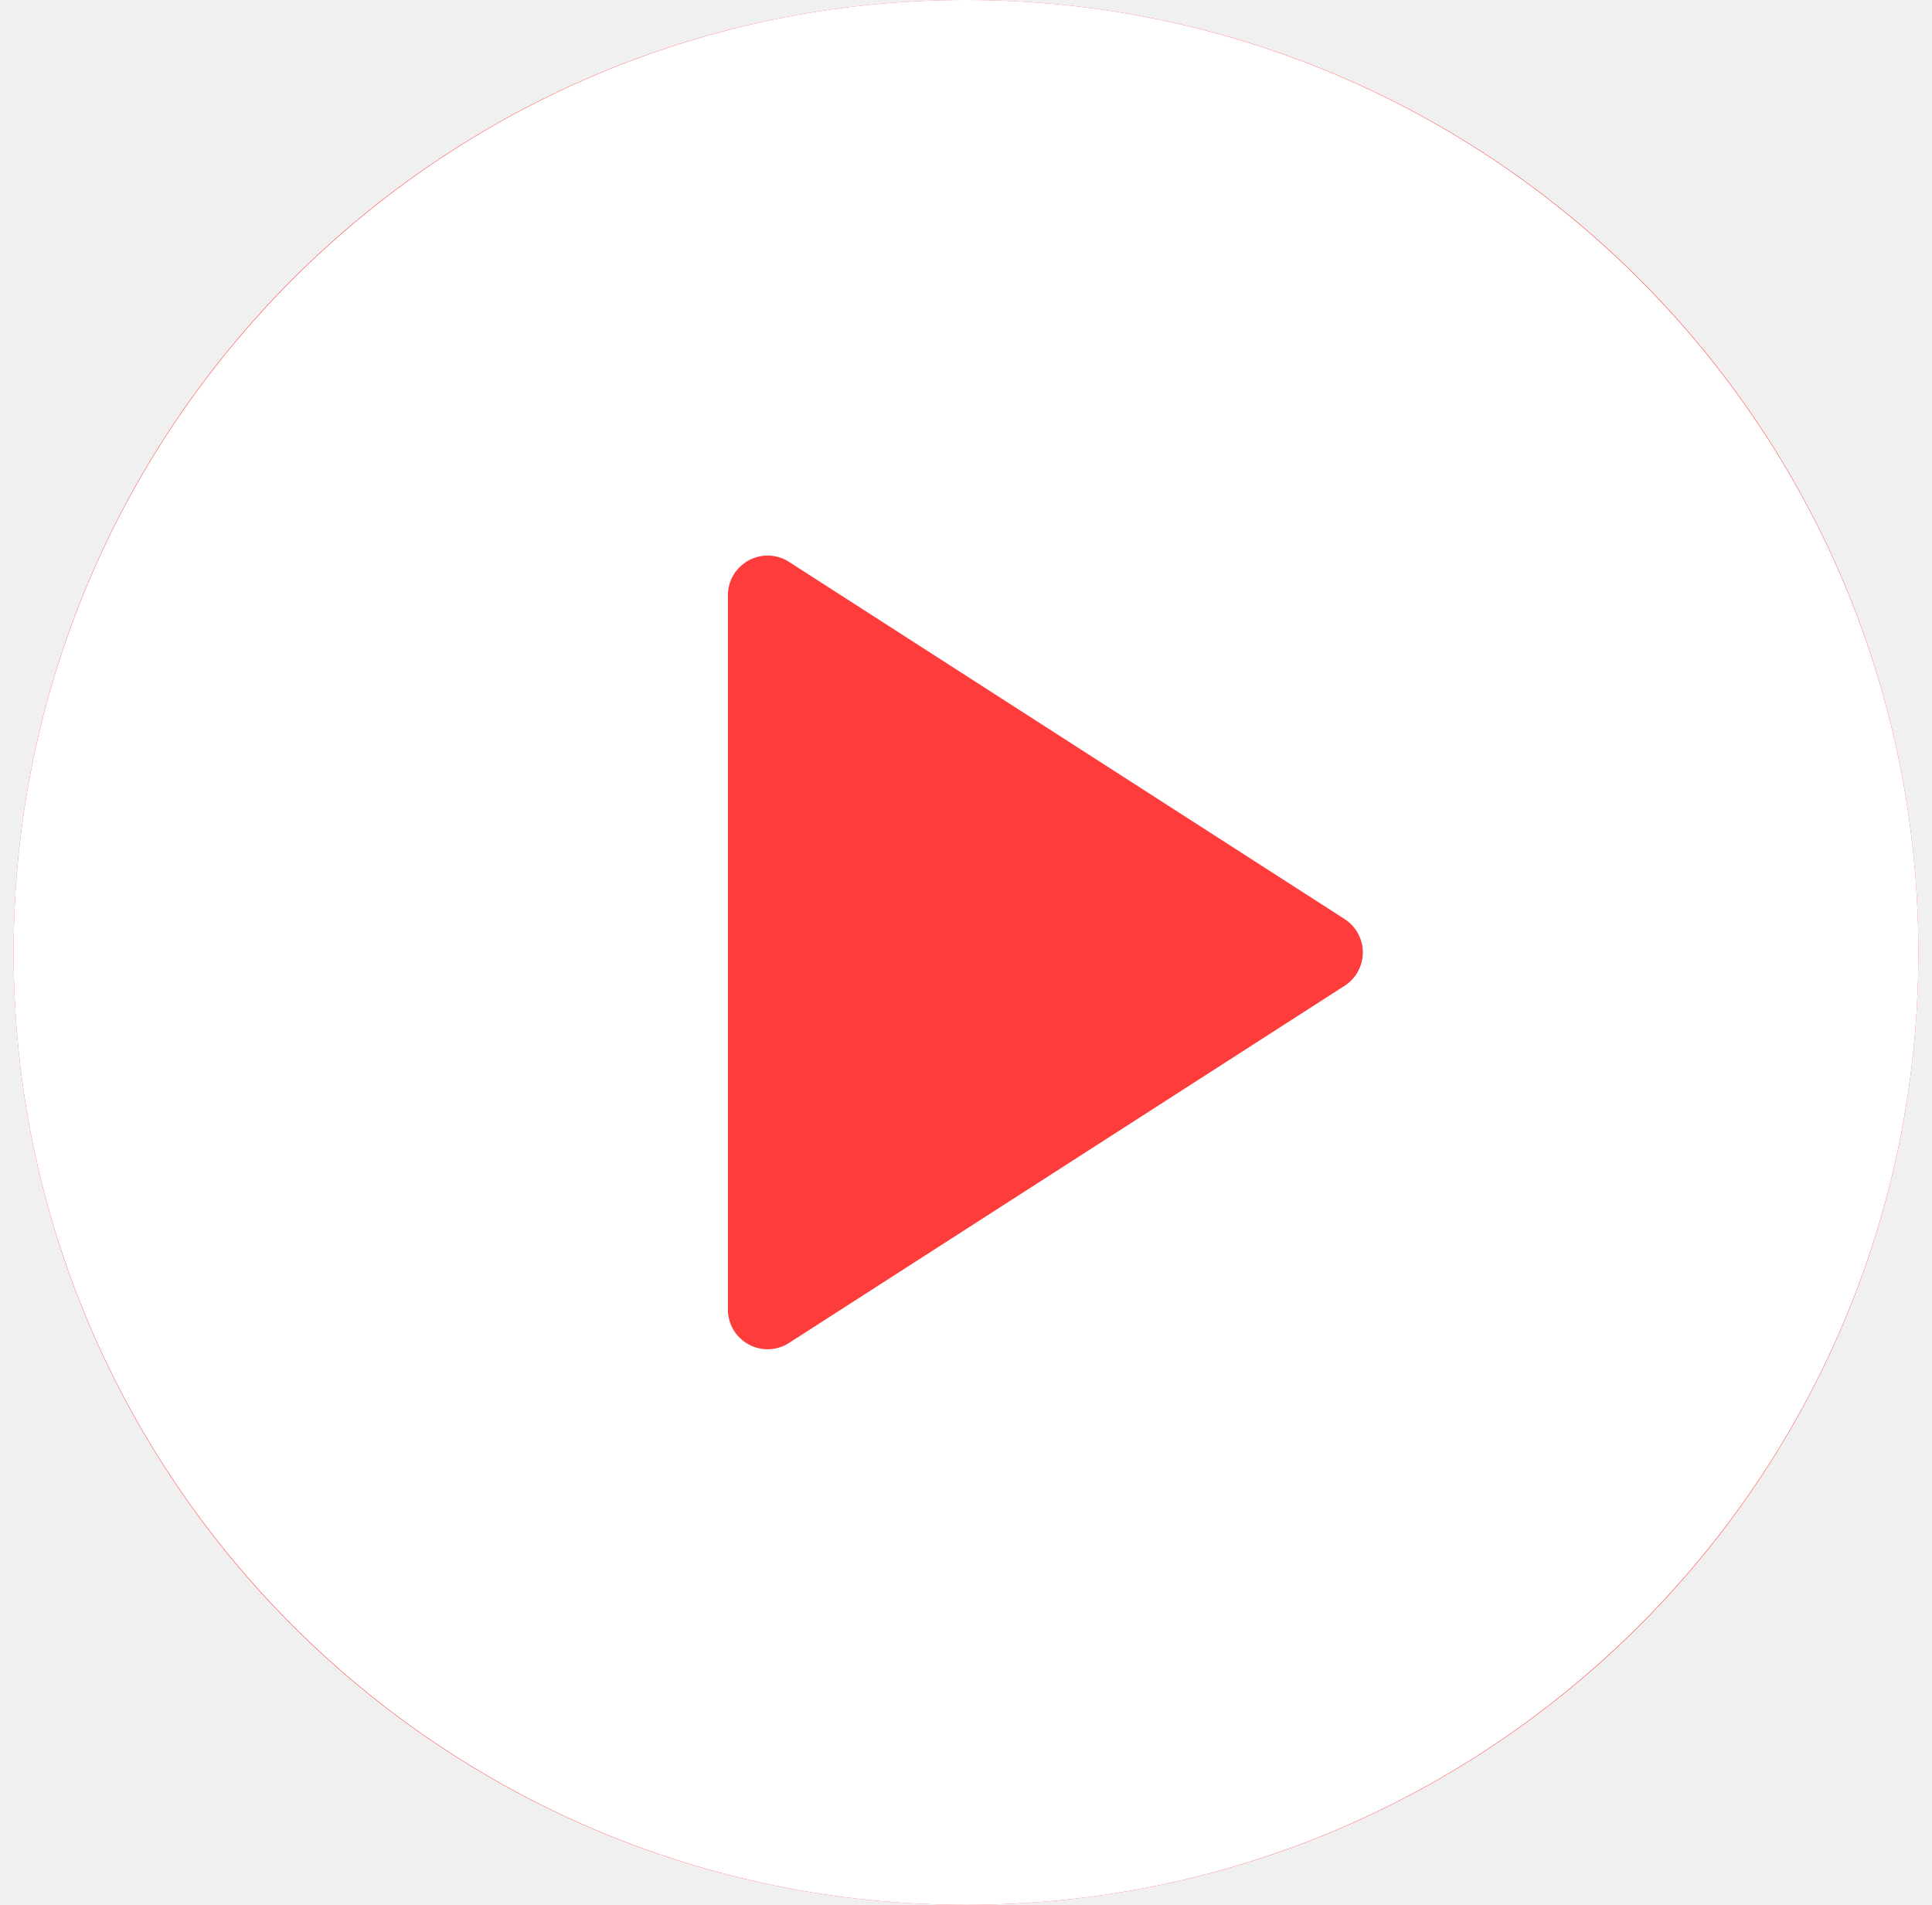
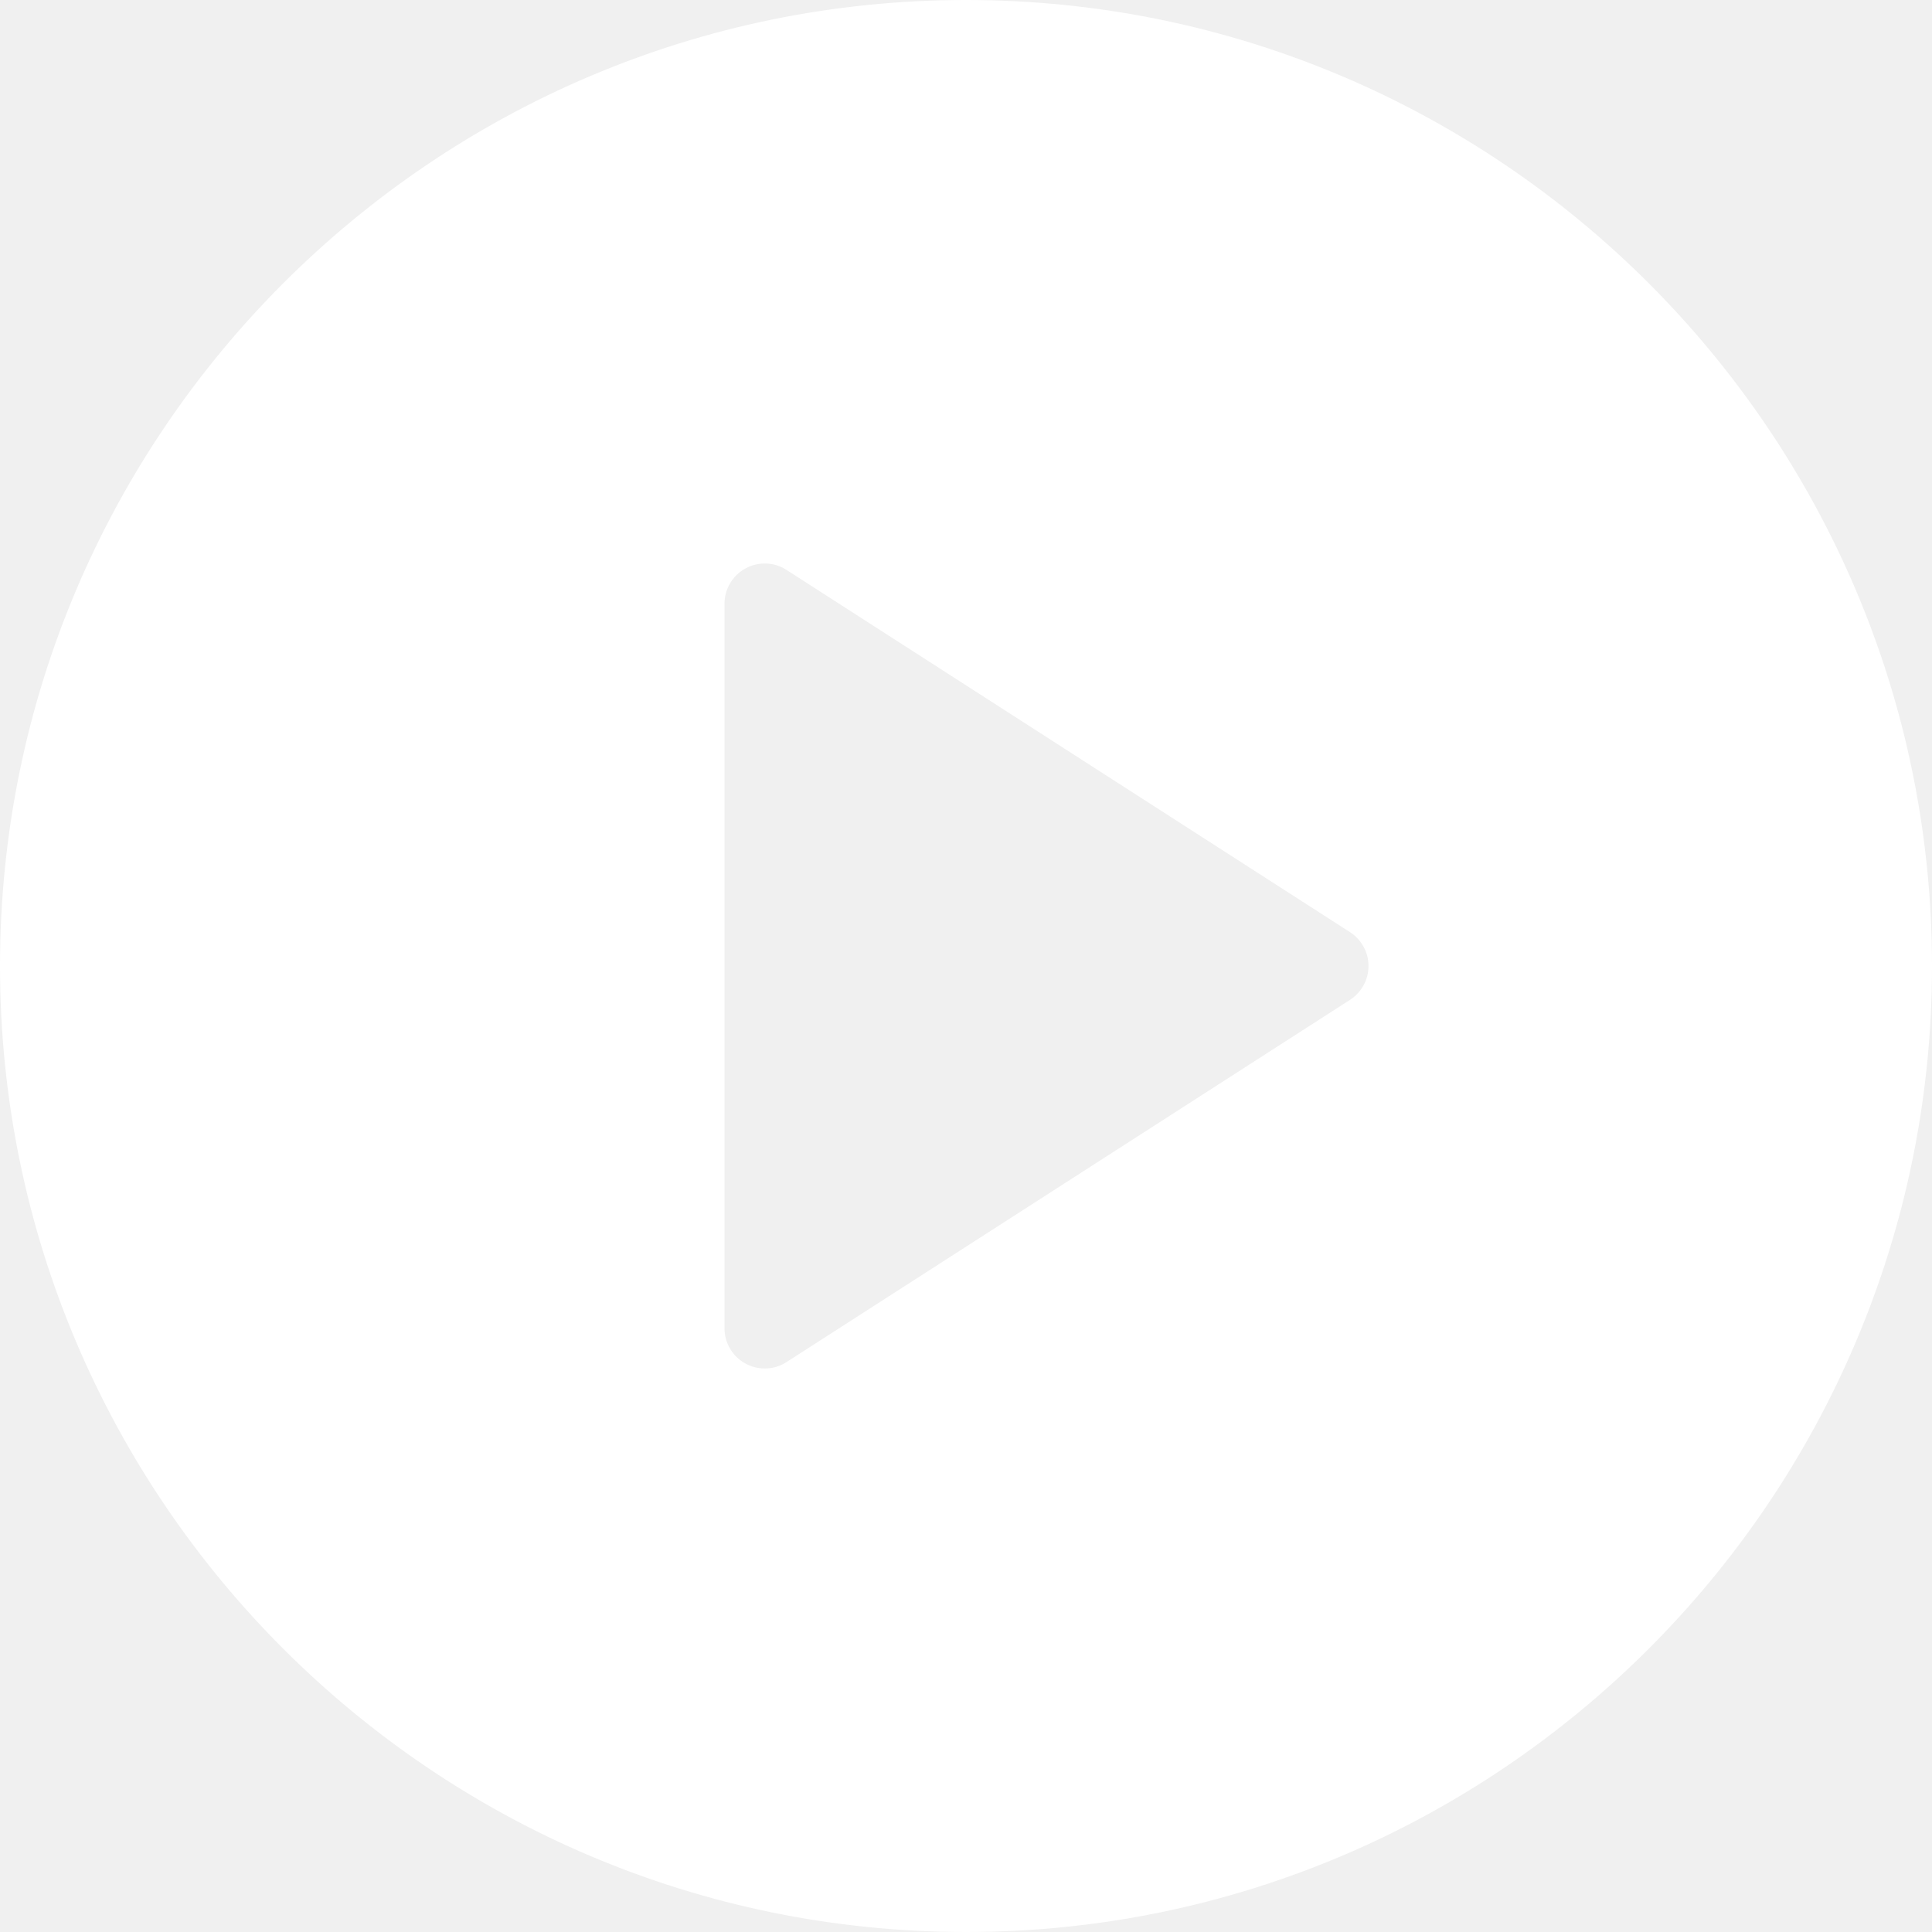
- <svg xmlns="http://www.w3.org/2000/svg" width="71" height="70" viewBox="0 0 71 70" fill="none">
-   <g clip-path="url(#clip0_307_25660)">
-     <rect x="0.5" width="70" height="70" rx="35" fill="#FE3C3B" />
-     <path d="M35.5 0C16.2 0 0.5 15.701 0.5 35C0.5 54.299 16.2 70 35.5 70C54.8 70 70.5 54.299 70.5 35C70.5 15.701 54.8 0 35.5 0ZM49.414 36.226L28.997 49.351C28.762 49.503 28.488 49.584 28.208 49.583C27.969 49.583 27.727 49.523 27.511 49.405C27.28 49.28 27.088 49.095 26.954 48.87C26.82 48.644 26.75 48.387 26.75 48.125V21.875C26.75 21.341 27.041 20.851 27.511 20.595C27.972 20.341 28.55 20.357 28.997 20.649L49.414 33.774C49.83 34.041 50.083 34.504 50.083 35C50.083 35.496 49.83 35.958 49.414 36.226Z" fill="white" />
-   </g>
-   <defs>
-     <clipPath id="clip0_307_25660">
-       <rect width="70" height="70" fill="white" transform="translate(0.5)" />
-     </clipPath>
-   </defs>
+ <svg xmlns="http://www.w3.org/2000/svg" width="70" height="70" viewBox="0 0 70 70" fill="none">
+   <path d="M35 0C15.7 0 0 15.701 0 35C0 54.299 15.7 70 35 70C54.3 70 70 54.299 70 35C70 15.701 54.3 0 35 0ZM48.914 36.226L28.497 49.351C28.262 49.503 27.988 49.584 27.708 49.583C27.469 49.583 27.227 49.523 27.011 49.405C26.78 49.28 26.588 49.095 26.454 48.87C26.32 48.644 26.25 48.387 26.25 48.125V21.875C26.25 21.341 26.541 20.851 27.011 20.595C27.472 20.341 28.05 20.357 28.497 20.649L48.914 33.774C49.33 34.041 49.583 34.504 49.583 35C49.583 35.496 49.33 35.958 48.914 36.226Z" fill="white" />
</svg>
